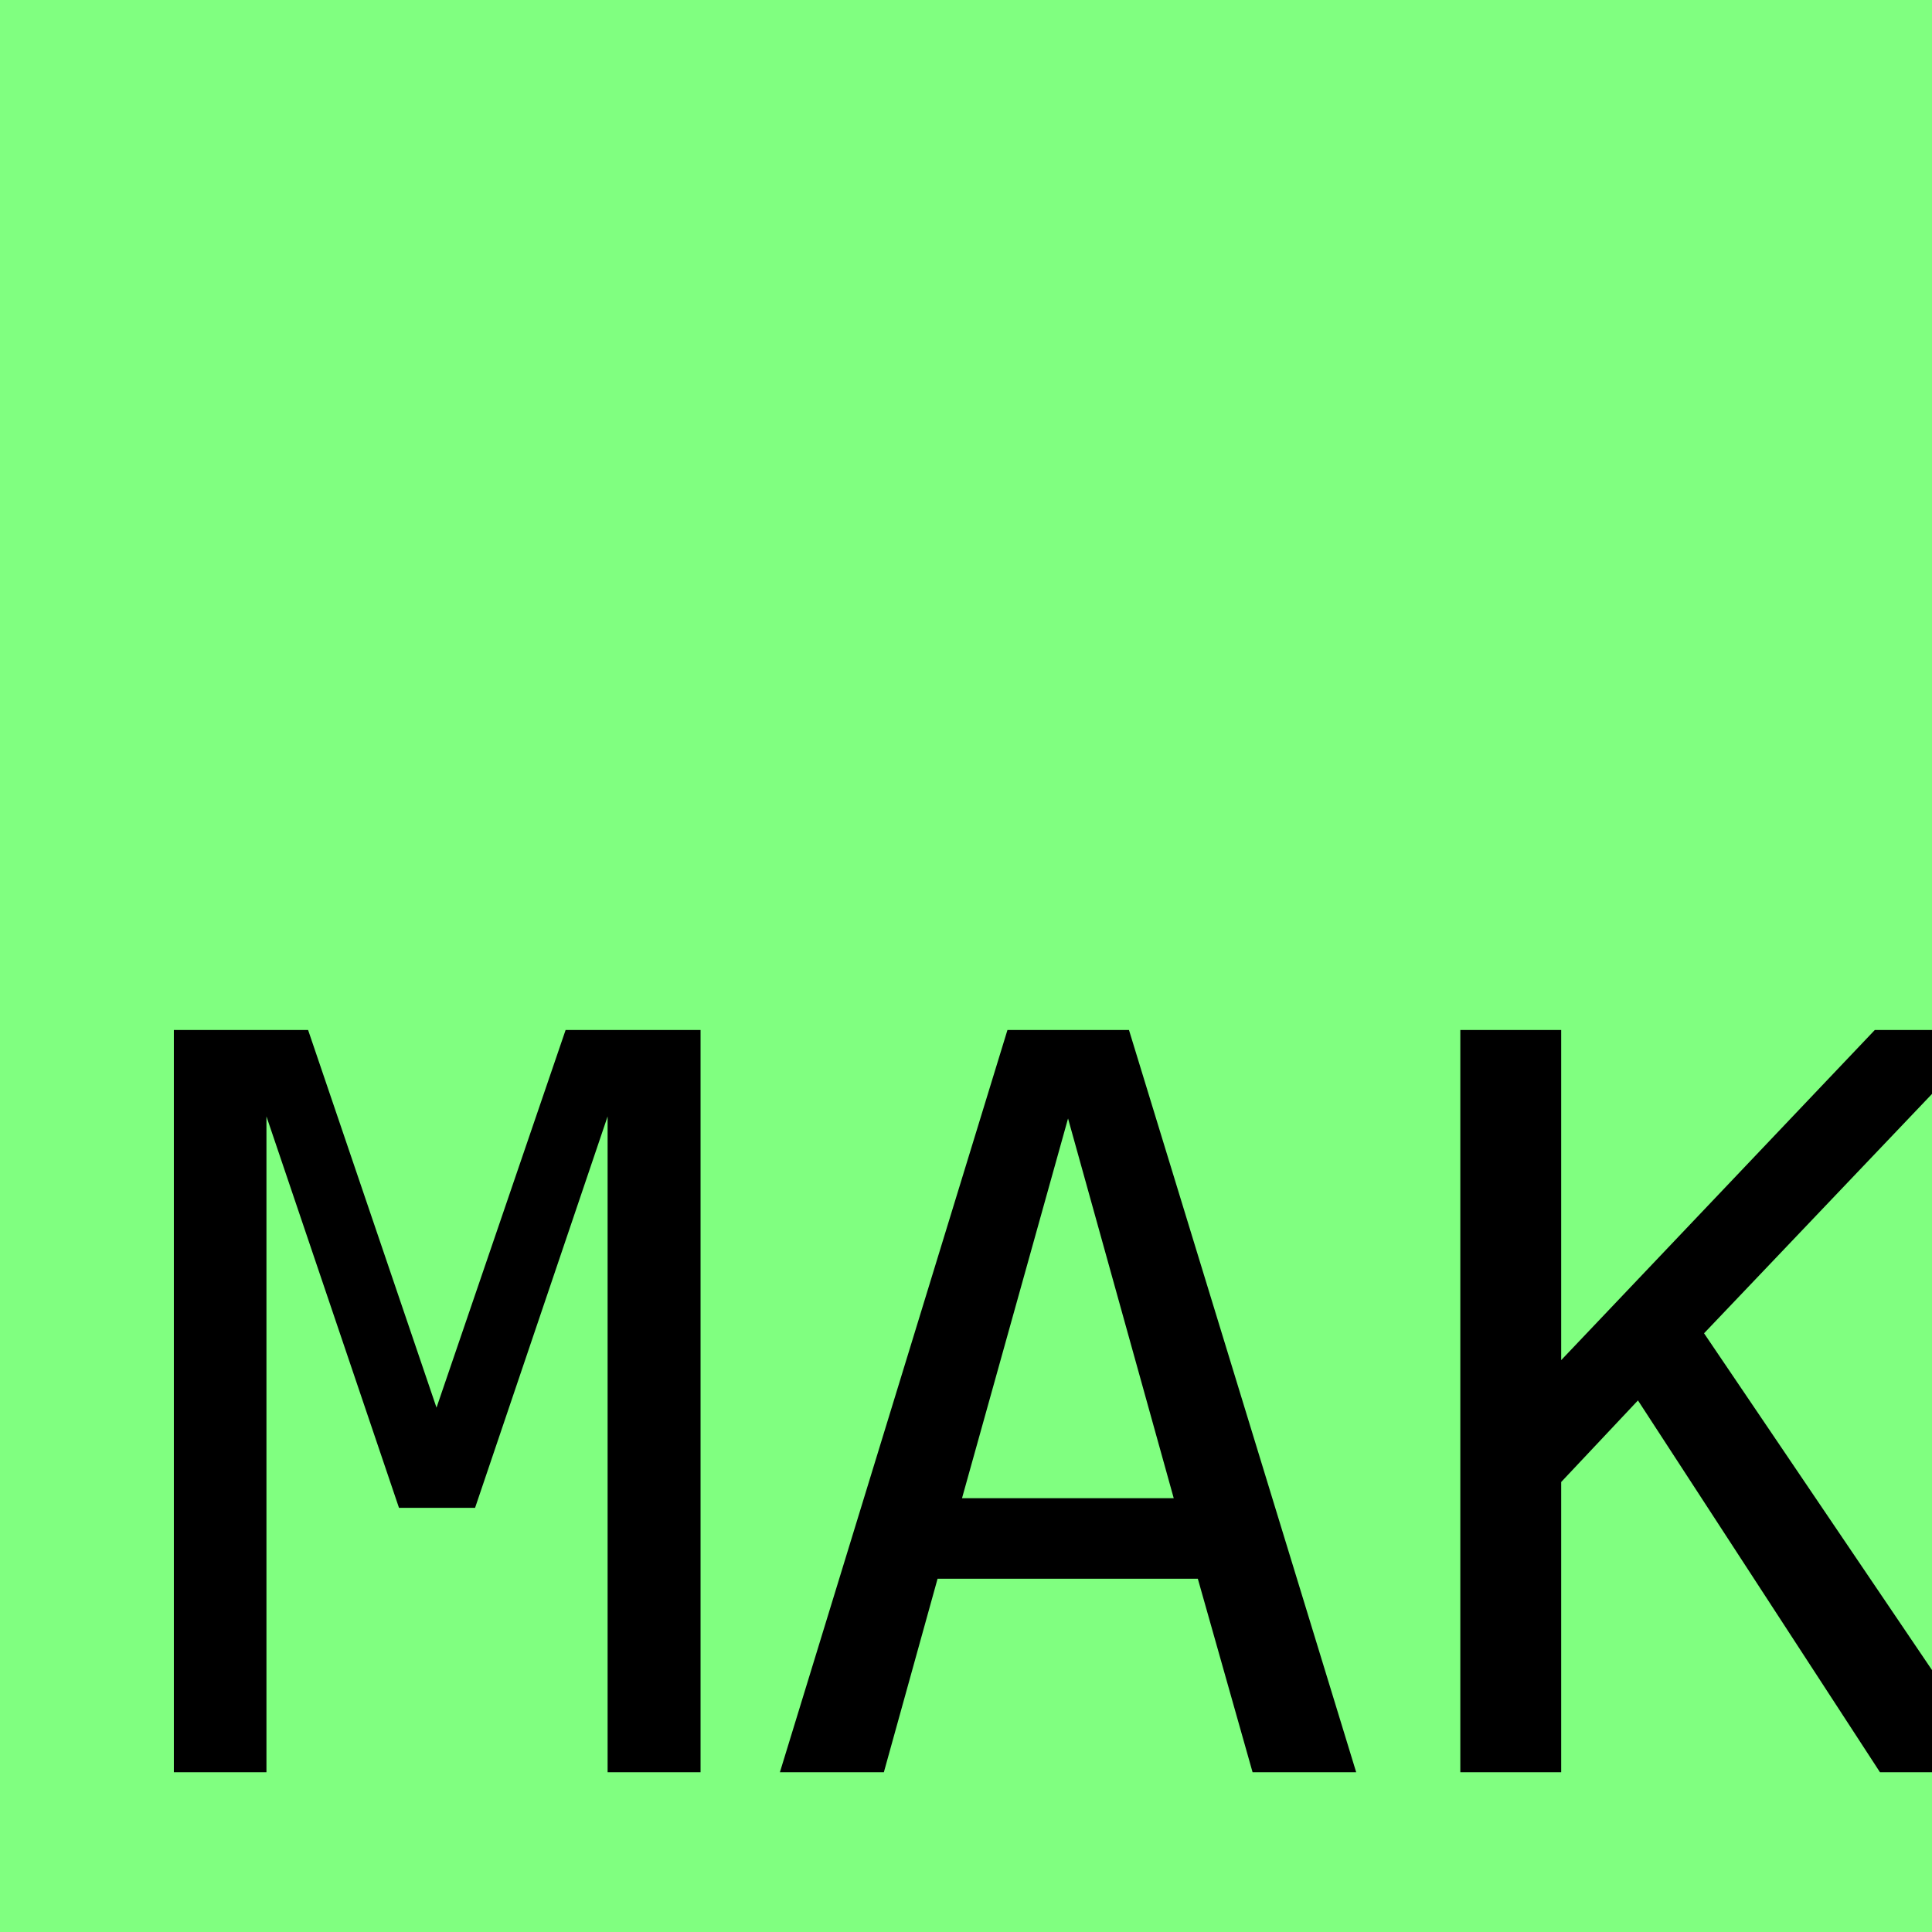
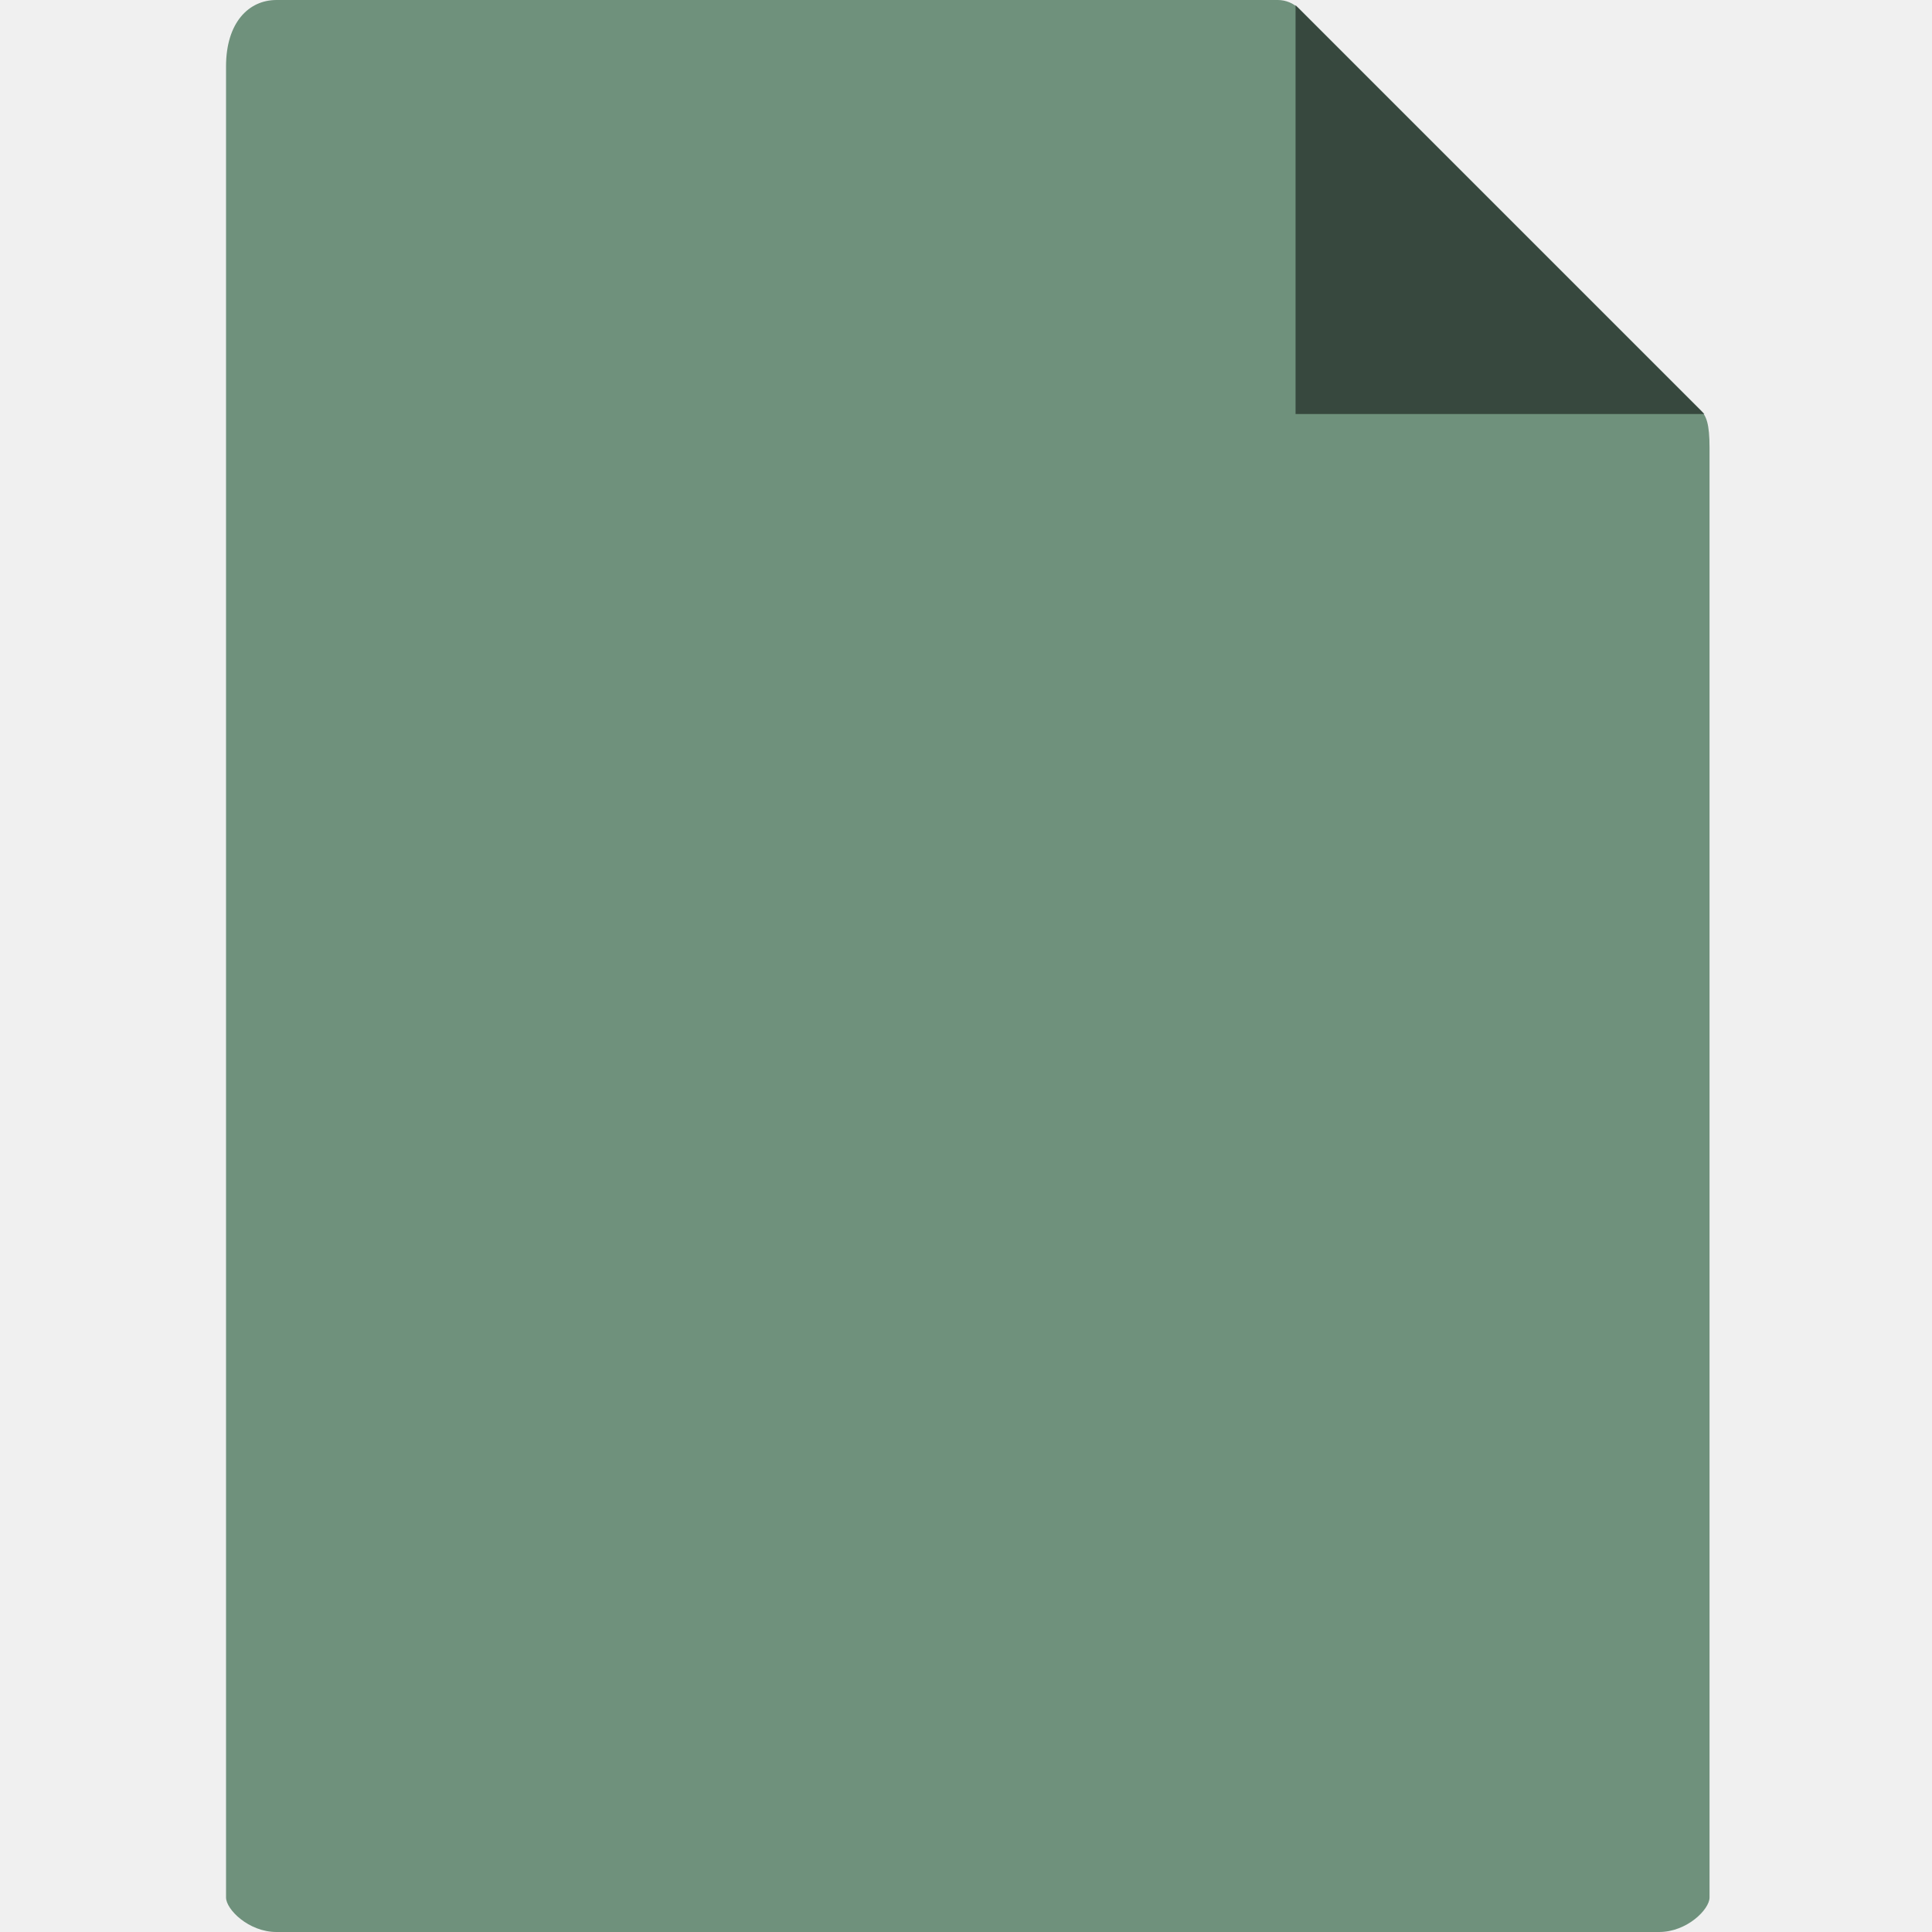
- <svg xmlns="http://www.w3.org/2000/svg" id="svg4791" version="1.1" viewBox="0 0 87.69 87.69" height="87.69mm" width="87.69mm">
-   <defs id="defs4785" />
-   <g transform="translate(-26.45833,-84.57738)" id="layer1">
-     <path id="rect4793" transform="matrix(0.2645833,0,0,0.2645833,26.45833,84.57738)" d="M 0 0 L 0 331.428 L 331.428 331.428 L 331.428 0 L 0 0 z " style="fill:#80ff80;fill-opacity:1;stroke-width:1" />
+ <svg xmlns="http://www.w3.org/2000/svg" height="56" width="56" xml:space="preserve" viewBox="0 0 56 56" y="0px" x="0px" id="Capa_1" version="1.1">
+   <defs id="defs59" />
+   <g transform="translate(-6.473135)" id="g24">
+     <path id="path2" d="m 43.51,-1.9485206e-8 h -29.022 c -0.808,0 -1.463,0.655 -1.463,1.926 V 55 c 0,0.345 0.655,1 1.463,1 h 40.074 c 0.808,0 1.463,-0.655 1.463,-1 V 12.978 c 0,-0.696 -0.093,-0.92 -0.257,-1.085 l -11.636,-11.636 c -0.165,-0.164 -0.389,-0.257 -0.622,-0.257 z" style="fill:#6f917c" />
+     <polygon transform="translate(6.525424)" id="polygon4" points="37.5,12 49.349,12 37.5,0.151 " style="fill:#37483e" />
+     <g id="g16" />
+     <g id="g22" />
  </g>
-   <g style="display:none" id="layer9">
-     <g style="fill:#ffffff" id="g16" transform="matrix(0.216776,0,0,0.216776,12.61138,15.57149)">
-       <g style="fill:#ffffff" id="g14">
-         <polygon style="fill:#ffffff" id="polygon2" points="81.491,88.631 210.084,88.631 146.622,284.844 " />
-         <polygon style="fill:#ffffff" id="polygon4" points="188.515,64.035 103.7,64.035 146.658,21.08 " />
-         <polygon style="fill:#ffffff" id="polygon6" points="0,88.631 55.581,88.631 107.681,245.608 " />
-         <polygon style="fill:#ffffff" id="polygon8" points="184.521,247.548 235.929,88.631 293.538,88.631 " />
-         <polygon style="fill:#ffffff" id="polygon10" points="168.938,8.695 219.079,8.695 283.648,64.035 222.851,64.035 " />
-         <polygon style="fill:#ffffff" id="polygon12" points="68.923,64.035 7.969,64.035 67.563,8.695 124.263,8.695 " />
-       </g>
-     </g>
+   <g transform="translate(-6.473135)" id="g26" />
+   <g transform="translate(-6.473135)" id="g28" />
+   <g transform="translate(-6.473135)" id="g30" />
+   <g transform="translate(-6.473135)" id="g32" />
+   <g transform="translate(-6.473135)" id="g34" />
+   <g transform="translate(-6.473135)" id="g36" />
+   <g transform="translate(-6.473135)" id="g38" />
+   <g transform="translate(-6.473135)" id="g40" />
+   <g transform="translate(-6.473135)" id="g42" />
+   <g transform="translate(-6.473135)" id="g44" />
+   <g transform="translate(-6.473135)" id="g46" />
+   <g transform="translate(-6.473135)" id="g48" />
+   <g transform="translate(-6.473135)" id="g50" />
+   <g transform="translate(-6.473135)" id="g52" />
+   <g transform="translate(-6.473135)" id="g54" />
+   <g transform="translate(-6.473135)" style="display:inline" id="layer1" />
+   <g transform="translate(-6.473135)" style="display:none" id="layer2">
+     <path id="path8" d="m 17.589,43.195 v 10.076 h -1.641 v -4.539 h -4.361 v 4.539 h -1.668 v -10.076 h 1.668 v 4.416 h 4.361 v -4.416 z" style="fill:#ffffff" />
+     <path id="path10" d="m 27.241,43.195 v 1.121 h -3.007 v 8.955 h -1.654 v -8.955 h -3.008 v -1.121 z" style="fill:#ffffff" />
+     <path id="path12" d="m 36.839,43.195 h 1.668 v 10.076 h -1.668 v -6.932 l -2.256,5.605 h -1.449 l -2.27,-5.605 v 6.932 h -1.668 v -10.076 h 1.668 l 2.994,6.891 z" style="fill:#ffffff" />
+     <path id="path14" d="m 42.704,43.195 v 8.832 h 4.635 v 1.244 h -6.303 v -10.076 z" style="fill:#ffffff" />
  </g>
-   <g style="display:none" id="layer6">
-     <text id="text6091" y="80.216" x="6.303" style="font-style:normal;font-variant:normal;font-weight:normal;font-stretch:normal;font-size:25.4px;line-height:1.25;font-family:Roboto;-inkscape-font-specification:Roboto;letter-spacing:0px;word-spacing:0px;fill:#ffffff;fill-opacity:1;stroke:none;stroke-width:0.265" xml:space="preserve">
-       <tspan style="font-size:28.222px;letter-spacing:0.265px;fill:#ffffff;stroke-width:0.265" y="80.216" x="6.303" id="tspan6089">JSON</tspan>
+   <g style="display:none" transform="translate(-6.473135)" id="layer3">
+     <text id="text947" y="24.271" x="16.99" style="font-style:normal;font-variant:normal;font-weight:bold;font-stretch:normal;font-size:16px;line-height:1.25;font-family:'Open Sans';-inkscape-font-specification:'Open Sans Bold';letter-spacing:0px;word-spacing:0px;fill:#ffffff;fill-opacity:1;stroke:none" xml:space="preserve">
+       <tspan y="38.448" x="16.99" id="tspan945" />
+     </text>
+     <text id="text951" y="53.508" x="20.153" style="font-style:normal;font-variant:normal;font-weight:bold;font-stretch:normal;font-size:16px;line-height:1.25;font-family:'Open Sans';-inkscape-font-specification:'Open Sans Bold';letter-spacing:0px;word-spacing:0px;fill:#000000;fill-opacity:1;stroke:none" xml:space="preserve">
+       <tspan style="font-size:14.667px;fill:#ffffff;fill-opacity:1" y="53.508" x="20.153" id="tspan949">XUL</tspan>
    </text>
  </g>
-   <g style="display:none" id="layer5">
-     <g style="fill:#1a1a1a" transform="matrix(0.1627274,0,0,0.1627274,1.203841,3.014105)" id="g4264">
-       <polygon style="fill:#1a1a1a" id="polygon4268" points="354.486,366.163 367.991,215 191.991,215 188,164 371.991,164 376.199,114.316 135.421,114.188 147.991,264 314.984,264 309.411,327.986 255.991,342.734 202.225,328.064 198.801,289 150.55,289 157.313,366.336 255.991,394.146 " />
-     </g>
-   </g>
-   <g style="display:none" id="layer7">
-     <path style="fill:#1a1a1a;stroke-width:4.708" id="path2-2" d="m 28.881,72.343 c -1.125,-0.292 -1.012,-0.607 0.843,-2.345 3.197,-2.99 3.729,-5.965 2.82,-15.758 -0.725,-7.811 -0.89,-8.409 -2.109,-7.754 -2.646,1.417 -5.946,-0.41 -9.699,-5.358 -1.855,-2.448 -2.029,-3.164 -1.714,-6.973 0.193,-2.335 0.593,-5.156 0.885,-6.267 0.447,-1.704 0.306,-2.02 -0.932,-2.02 -0.805,0 -1.879,-0.504 -2.387,-1.116 -1.281,-1.544 1.003,-4.026 3.705,-4.026 1.097,0 2.411,-0.494 2.914,-1.102 1.299,-1.563 3.282,-1.365 5.509,0.551 2.368,2.039 3.173,6.756 1.846,10.787 -1.502,4.558 -0.461,5.005 1.643,0.701 1.177,-2.406 2.839,-4.506 4.209,-5.316 1.243,-0.734 3.06,-2.604 4.04,-4.153 0.979,-1.549 2.203,-3.089 2.726,-3.423 1.601,-1.022 5.998,-2.429 7.637,-2.444 2.236,-0.046 5.236,2.599 5.768,5.033 0.254,1.149 1.601,3.861 2.994,6.022 1.394,2.161 2.533,4.313 2.533,4.774 0,0.461 0.989,2.09 2.203,3.611 1.813,2.283 2.199,3.432 2.17,6.526 -0.034,4.242 -2.316,9.647 -3.155,7.467 -0.264,-0.687 -0.155,-1.86 0.245,-2.604 0.833,-1.558 0.1,-8.47 -0.805,-7.566 -0.631,0.631 -1.04,7.373 -0.866,14.172 0.231,8.823 -0.198,17.138 -0.895,17.364 -1.78,0.565 -2.557,-0.899 -1.827,-3.446 1.097,-3.832 0.871,-14.026 -0.348,-15.636 -0.565,-0.744 -1.243,-2.641 -1.507,-4.219 -0.268,-1.577 -0.772,-3.042 -1.125,-3.258 -1.158,-0.716 -2.905,3.917 -2.905,7.698 0,2.961 -0.447,4.327 -2.203,6.756 -2.486,3.432 -2.679,4.445 -1.102,5.758 1.229,1.022 1.469,3.357 0.41,4.011 -0.381,0.235 -1.37,-0.301 -2.203,-1.196 -1.177,-1.262 -1.511,-1.365 -1.511,-0.471 0,1.342 -2.721,2.251 -4.223,1.413 -0.805,-0.447 -0.612,-0.848 0.862,-1.817 2.632,-1.723 2.378,-3.136 -1.139,-6.351 -2.74,-2.505 -2.985,-3.009 -2.533,-5.236 1.422,-7.053 1.417,-7.237 -0.226,-7.237 -1.074,0 -1.549,0.461 -1.549,1.516 0,0.833 -0.362,2.199 -0.81,3.032 -0.786,1.469 -1.022,2.651 -2.924,14.723 -0.946,6.017 -1.182,6.248 -5.278,5.179 m 19.713,-12.811 c 0.951,-1.846 1.092,-3.423 0.683,-7.787 -0.541,-5.796 -0.942,-5.998 -2.528,-1.281 -0.541,1.615 -1.601,3.724 -2.354,4.685 -1.747,2.241 -1.714,2.919 0.231,4.991 2.086,2.218 2.538,2.152 3.969,-0.612" />
-   </g>
-   <g style="display:none" id="layer8">
-     <path style="fill:#000000;stroke-width:3.823" id="path2-5" d="m 14.449,29.567 v 30.586 h 7.647 v -19.782 l 7.647,7.647 7.647,-7.647 v 19.782 h 7.647 V 29.567 h -7.647 l -7.639,7.639 -7.639,-7.639 z m 45.879,0 v 15.293 h -7.647 L 64.151,60.154 75.621,44.861 H 67.975 V 29.567 Z" />
-   </g>
-   <g style="display:inline" id="layer2">
-     <text id="text5341" y="80.438" x="5.954" style="font-style:normal;font-variant:normal;font-weight:normal;font-stretch:normal;font-size:50.8px;line-height:1.25;font-family:Consolas;-inkscape-font-specification:Consolas;letter-spacing:0px;word-spacing:0px;fill:#000000;fill-opacity:1;stroke:none;stroke-width:0.265" xml:space="preserve">
-       <tspan style="font-size:46.214px;letter-spacing:0.794px;fill:#000000;stroke-width:0.265" y="80.438" x="5.954" id="tspan5339">MAK</tspan>
-     </text>
-   </g>
-   <g id="g6053" style="display:none">
-     <text xml:space="preserve" style="font-style:normal;font-variant:normal;font-weight:normal;font-stretch:normal;font-size:50.8px;line-height:1.25;font-family:Consolas;-inkscape-font-specification:Consolas;letter-spacing:0px;word-spacing:0px;fill:#ffffff;fill-opacity:1;stroke:none;stroke-width:0.265" x="3.309" y="80.438" id="text6051">
-       <tspan id="tspan6049" x="3.309" y="124.516" style="font-style:normal;font-variant:normal;font-weight:normal;font-stretch:normal;font-size:46.214px;font-family:FontAwesome;-inkscape-font-specification:FontAwesome;letter-spacing:0.794px;fill:#000000;stroke-width:0.265" />
-     </text>
-     <g style="fill:#ffffff" id="g8" transform="matrix(0.1969038,0,0,0.1969038,12.57712,14.142)">
-       <path style="fill:#ffffff" id="path2" d="m 175.682,80.547 c -7.981,-2.217 -16.249,2.456 -18.467,10.438 l -33.334,120 c -2.217,7.982 2.456,16.25 10.438,18.467 1.343,0.373 2.694,0.551 4.023,0.551 6.57,0 12.6,-4.35 14.444,-10.989 l 33.334,-120 c 2.217,-7.981 -2.456,-16.25 -10.438,-18.467 z" />
-       <path style="fill:#ffffff" id="path4-6" d="m 74.591,83.467 c -6.37,-5.298 -15.828,-4.428 -21.124,1.942 l -50,60.128 c -4.63,5.568 -4.622,13.648 0.02,19.206 l 50,59.872 c 2.967,3.553 7.229,5.386 11.521,5.386 3.391,0 6.801,-1.144 9.607,-3.487 6.359,-5.31 7.209,-14.77 1.899,-21.128 L 34.527,155.109 76.534,104.592 C 81.83,98.221 80.96,88.763 74.591,83.467 Z" />
-       <path style="fill:#ffffff" id="path6" d="m 306.513,145.257 -50,-59.871 c -5.31,-6.359 -14.77,-7.208 -21.128,-1.898 -6.359,5.31 -7.208,14.77 -1.898,21.128 l 41.987,50.277 -42.007,50.517 c -5.297,6.37 -4.427,15.828 1.942,21.124 2.802,2.331 6.202,3.467 9.583,3.467 4.303,0 8.575,-1.842 11.541,-5.41 l 50,-60.128 c 4.63,-5.569 4.622,-13.649 -0.02,-19.206 z" />
-     </g>
-   </g>
-   <g style="display:none" id="layer3">
-     <g transform="matrix(5.130649,0,0,4.433689,9.156598,20.16777)" style="fill:#ffffff;fill-rule:evenodd;stroke:none;stroke-width:1" id="miu">
-       <g style="fill:#ffffff" transform="translate(-503,-515)" id="Artboard-1">
-         <g style="fill:#ffffff" transform="translate(215,119)" id="slice" />
-         <path style="fill:#ffffff;stroke-width:0.701" id="food-drink-cup-coffee-tea-drink-outline-stroke" d="m 513.084,518.8 c 0.006,-0.274 0.003,-0.541 -0.009,-0.796 -0.004,-0.086 -0.01,-0.504 -0.01,-0.504 v 0 c 0,-0.902 -2,-1.402 -4.555,-1.402 -2.555,0 -4.555,0.5 -4.555,1.402 0,0 -0.006,0.417 -0.01,0.504 -0.046,0.991 0.032,2.152 0.338,3.268 0.607,2.218 1.961,3.587 4.228,3.587 1.597,0 2.742,-0.68 3.49,-1.858 2.033,-0.037 4.364,-1.834 3.662,-3.426 -0.282,-0.641 -0.798,-0.955 -1.44,-0.981 -0.354,-0.014 -0.719,0.058 -1.081,0.186 -0.02,0.007 -0.039,0.014 -0.058,0.021 z m -0.045,0.782 c -0.052,0.556 -0.148,1.129 -0.301,1.69 -0.097,0.353 -0.212,0.685 -0.348,0.993 1.5,-0.227 3.03,-1.503 2.631,-2.408 -0.168,-0.382 -0.44,-0.547 -0.827,-0.563 -0.252,-0.01 -0.534,0.046 -0.818,0.146 -0.154,0.054 -0.272,0.108 -0.337,0.142 z m -0.655,-1.283 c 0.019,0.865 -0.066,1.851 -0.322,2.788 -0.532,1.943 -1.648,3.071 -3.552,3.071 -1.904,0 -3.02,-1.128 -3.552,-3.071 -0.256,-0.937 -0.341,-1.923 -0.322,-2.788 0.797,0.393 2.219,0.603 3.874,0.603 1.655,0 3.077,-0.21 3.874,-0.603 z m -7.728,-0.799 c 0,-0.26 1.765,-0.701 3.854,-0.701 2.09,0 3.854,0.441 3.854,0.701 0,0.26 -1.765,0.701 -3.854,0.701 -2.09,0 -3.854,-0.441 -3.854,-0.701 z" />
-       </g>
-     </g>
-   </g>
-   <g style="display:none" id="layer4">
-     <path style="fill:#ffffff;fill-opacity:1;stroke-width:5.575" id="path4" d="m 30.494,62.67 c 0,-0.558 0.557,-0.558 0.557,-0.558 2.23,0 0,1.115 -0.557,2.23 5.575,1.115 11.707,0.557 17.281,-0.558 1.672,1.115 3.902,2.23 6.132,2.787 -6.132,2.787 -13.379,3.902 -20.069,2.787 -2.23,-0.558 -5.575,-0.558 -7.247,-3.345 -1.115,-2.23 2.23,-3.345 3.902,-3.345 z M 28.264,54.308 v 0 c 1.115,0 3.345,-1.115 1.672,0.558 0,0.558 -2.23,1.115 -1.115,1.672 7.247,1.672 14.494,1.115 21.741,-0.558 1.115,1.672 2.787,2.23 5.017,2.787 -8.362,2.23 -16.724,3.345 -25.086,2.23 -2.23,-0.558 -5.017,-0.558 -6.132,-2.787 -0.558,-2.23 2.23,-3.345 3.902,-3.902 z M 56.695,19.745 v 0 c 0.557,0.557 2.787,0 1.115,0.557 -3.902,3.345 -9.477,5.575 -12.264,10.592 -1.115,3.345 2.23,5.575 3.345,8.919 1.672,3.902 -1.672,7.247 -5.017,9.477 -1.115,0.558 -3.902,1.115 -1.672,-1.115 2.23,-1.672 2.787,-4.46 1.115,-6.69 -3.345,-3.345 -5.017,-7.805 -2.23,-11.707 3.345,-5.575 9.477,-7.805 15.609,-10.034 z M 22.689,67.687 v 0 c 1.672,0 3.345,1.115 4.46,2.23 -2.787,-0.558 -6.132,0 -8.919,1.672 1.115,0.557 2.787,0.557 3.902,1.115 11.149,1.672 22.856,1.115 33.448,0 2.787,-0.558 5.575,-0.558 6.69,-2.787 0.558,-0.558 -1.672,-1.672 -1.115,-1.672 1.672,0 4.46,1.115 3.345,3.345 -2.23,2.787 -6.69,3.345 -10.034,3.902 -12.822,2.23 -26.758,2.23 -39.58,-0.557 -1.672,0 -3.345,-1.672 -2.23,-3.345 2.787,-2.787 6.69,-3.345 10.034,-3.902 z M 31.051,45.946 v 0 c 1.115,-0.558 1.673,0 2.787,0.557 -2.23,1.115 -5.017,1.115 -7.247,2.23 -0.558,0.558 -2.23,1.115 -1.115,1.115 6.69,1.115 13.379,0.558 20.069,0 3.902,0 7.805,-1.672 12.264,-1.115 -1.115,1.115 -2.23,1.672 -3.902,2.23 -2.787,1.672 -6.69,1.672 -10.592,2.23 -7.247,0.557 -15.609,1.115 -22.856,-1.115 -1.672,0 -2.787,-1.673 -1.672,-2.787 3.345,-2.23 7.805,-3.345 12.264,-3.345 z m 30.103,-1.115 c 3.902,0 7.805,3.345 6.69,7.805 -1.672,5.017 -7.247,7.247 -11.707,8.362 -2.787,1.115 -3.345,0.558 -1.115,-1.115 3.345,-2.23 6.69,-3.902 8.362,-7.247 1.115,-3.345 -2.23,-6.132 -5.017,-5.017 -1.115,0 -3.345,1.672 -2.787,0.557 1.115,-2.23 3.345,-3.345 5.575,-3.345 z M 46.66,5.809 v 0 c 0,-1.115 0,-1.672 -0.558,-2.787 1.115,1.115 2.787,2.23 3.345,3.902 2.23,5.017 -0.558,10.592 -3.902,14.494 -3.345,3.902 -9.477,6.132 -10.592,12.264 -0.558,5.575 5.575,8.919 6.69,14.494 -2.23,-1.672 -4.46,-3.902 -6.132,-5.575 -3.345,-3.345 -6.69,-7.805 -5.017,-12.264 2.23,-5.575 7.805,-8.362 12.264,-12.264 3.345,-2.787 5.575,-7.805 3.902,-12.264 z M 66.729,72.704 v 0 c 0.557,-0.558 1.672,-3.345 1.115,-1.115 1.115,3.345 -2.23,5.575 -5.017,6.132 -9.477,3.345 -19.511,3.345 -29.546,2.787 -4.46,-0.557 -9.477,-0.557 -12.822,-3.902 12.264,1.672 24.529,2.23 36.235,0 3.345,-1.115 7.805,-1.672 10.034,-3.902 z" />
-   </g>
+   <g id="layer4" />
</svg>
